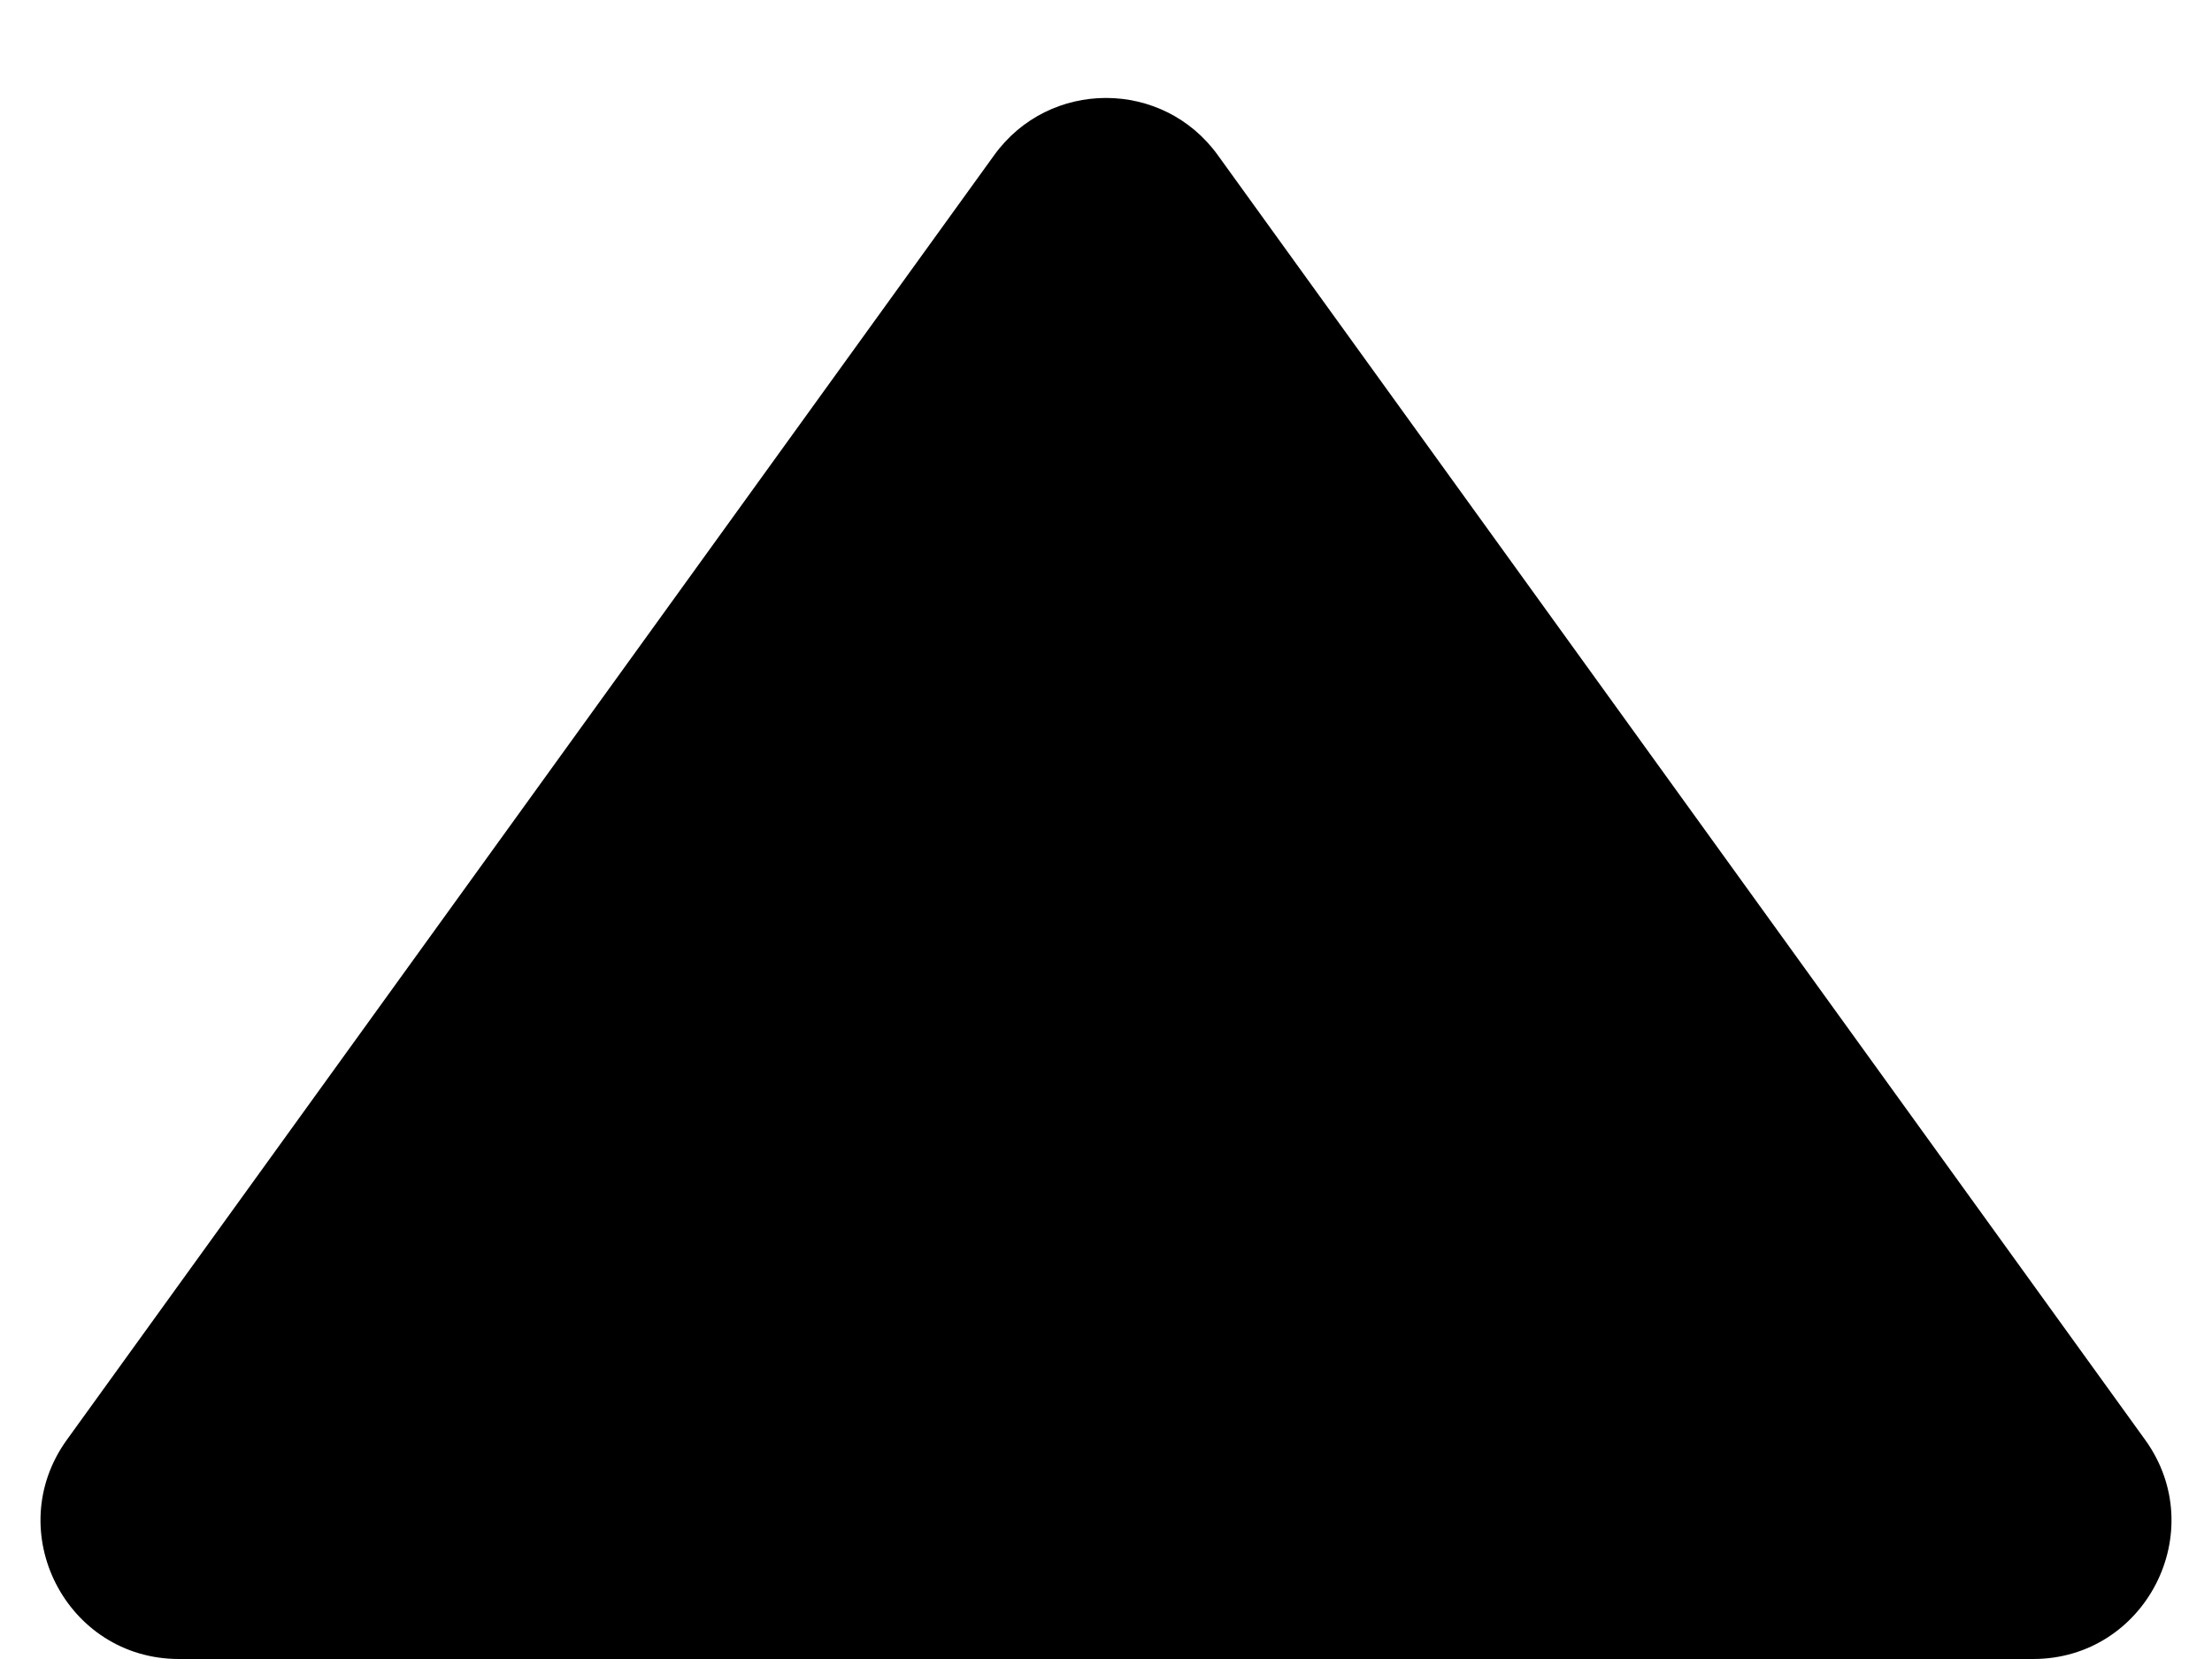
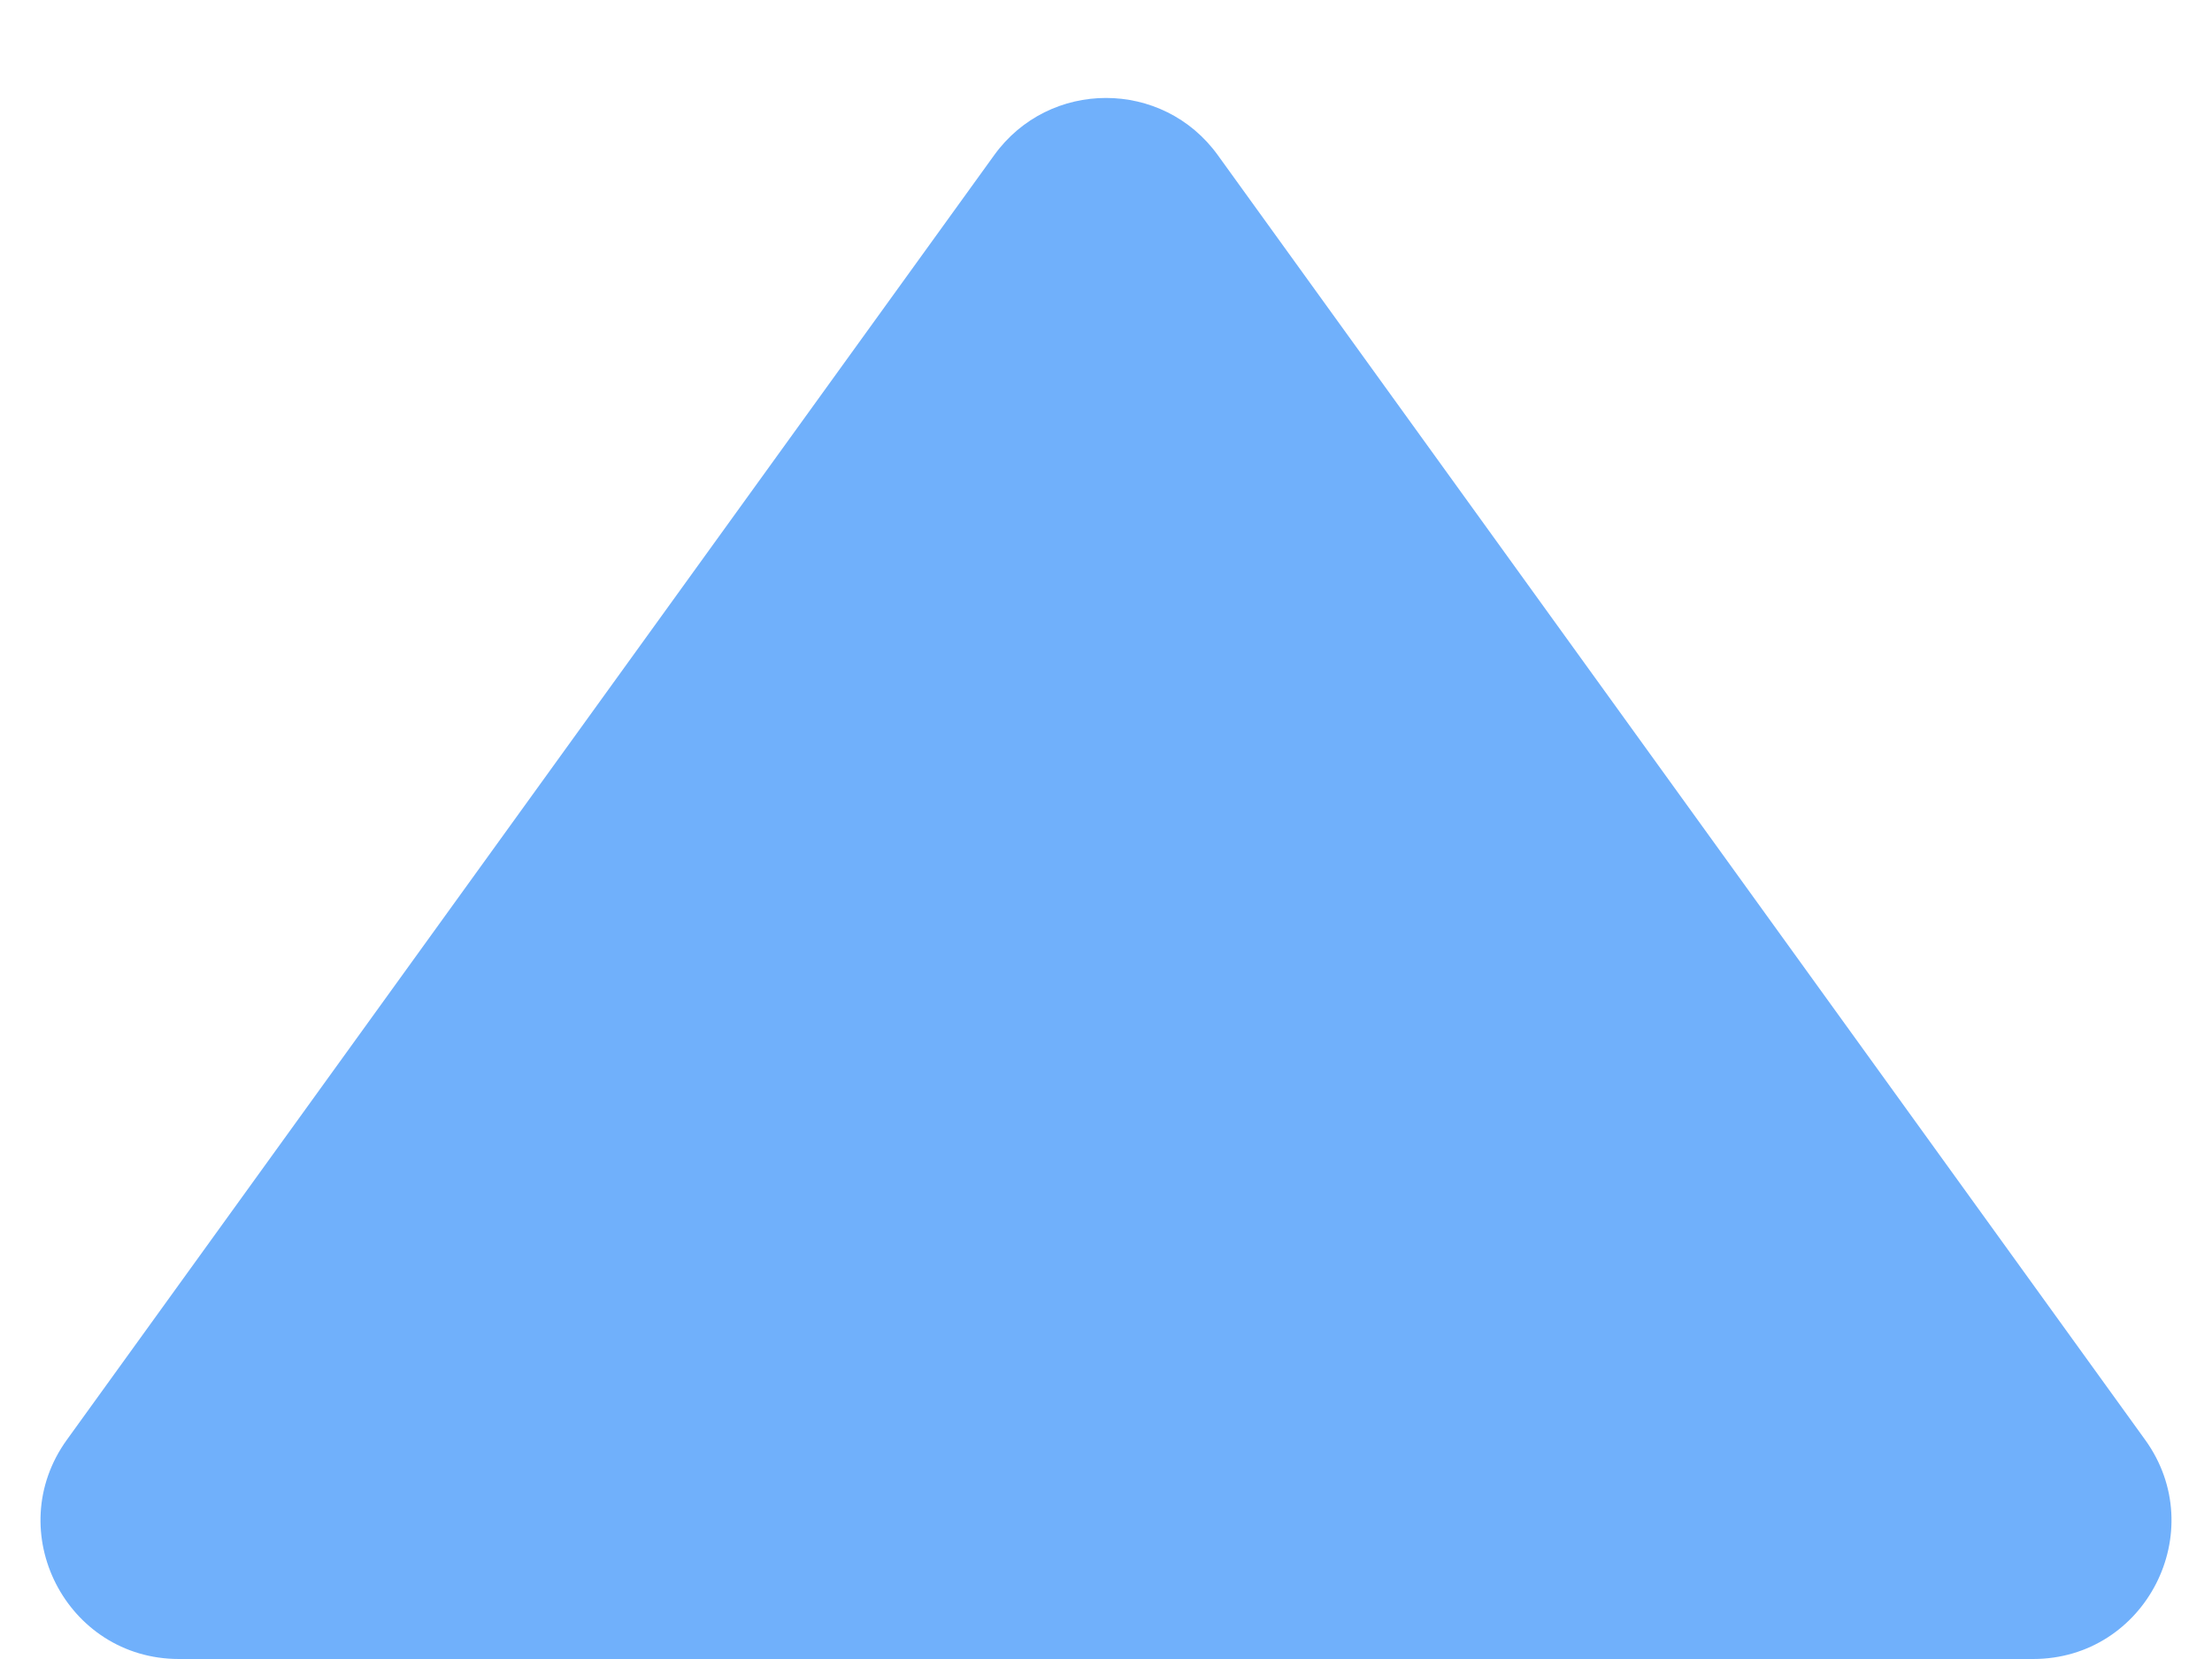
<svg xmlns="http://www.w3.org/2000/svg" width="8" height="6" viewBox="0 0 8 6" fill="none">
-   <path d="M3.595 0.562C3.794 0.285 4.206 0.285 4.405 0.562L7.758 5.207C7.997 5.538 7.76 6 7.353 6L0.647 6C0.24 6 0.003 5.538 0.242 5.207L3.595 0.562Z" fill="black" />
+   <path d="M3.595 0.562C3.794 0.285 4.206 0.285 4.405 0.562L7.758 5.207C7.997 5.538 7.76 6 7.353 6L0.647 6C0.24 6 0.003 5.538 0.242 5.207L3.595 0.562Z" fill="#70B0FB" />
</svg>
